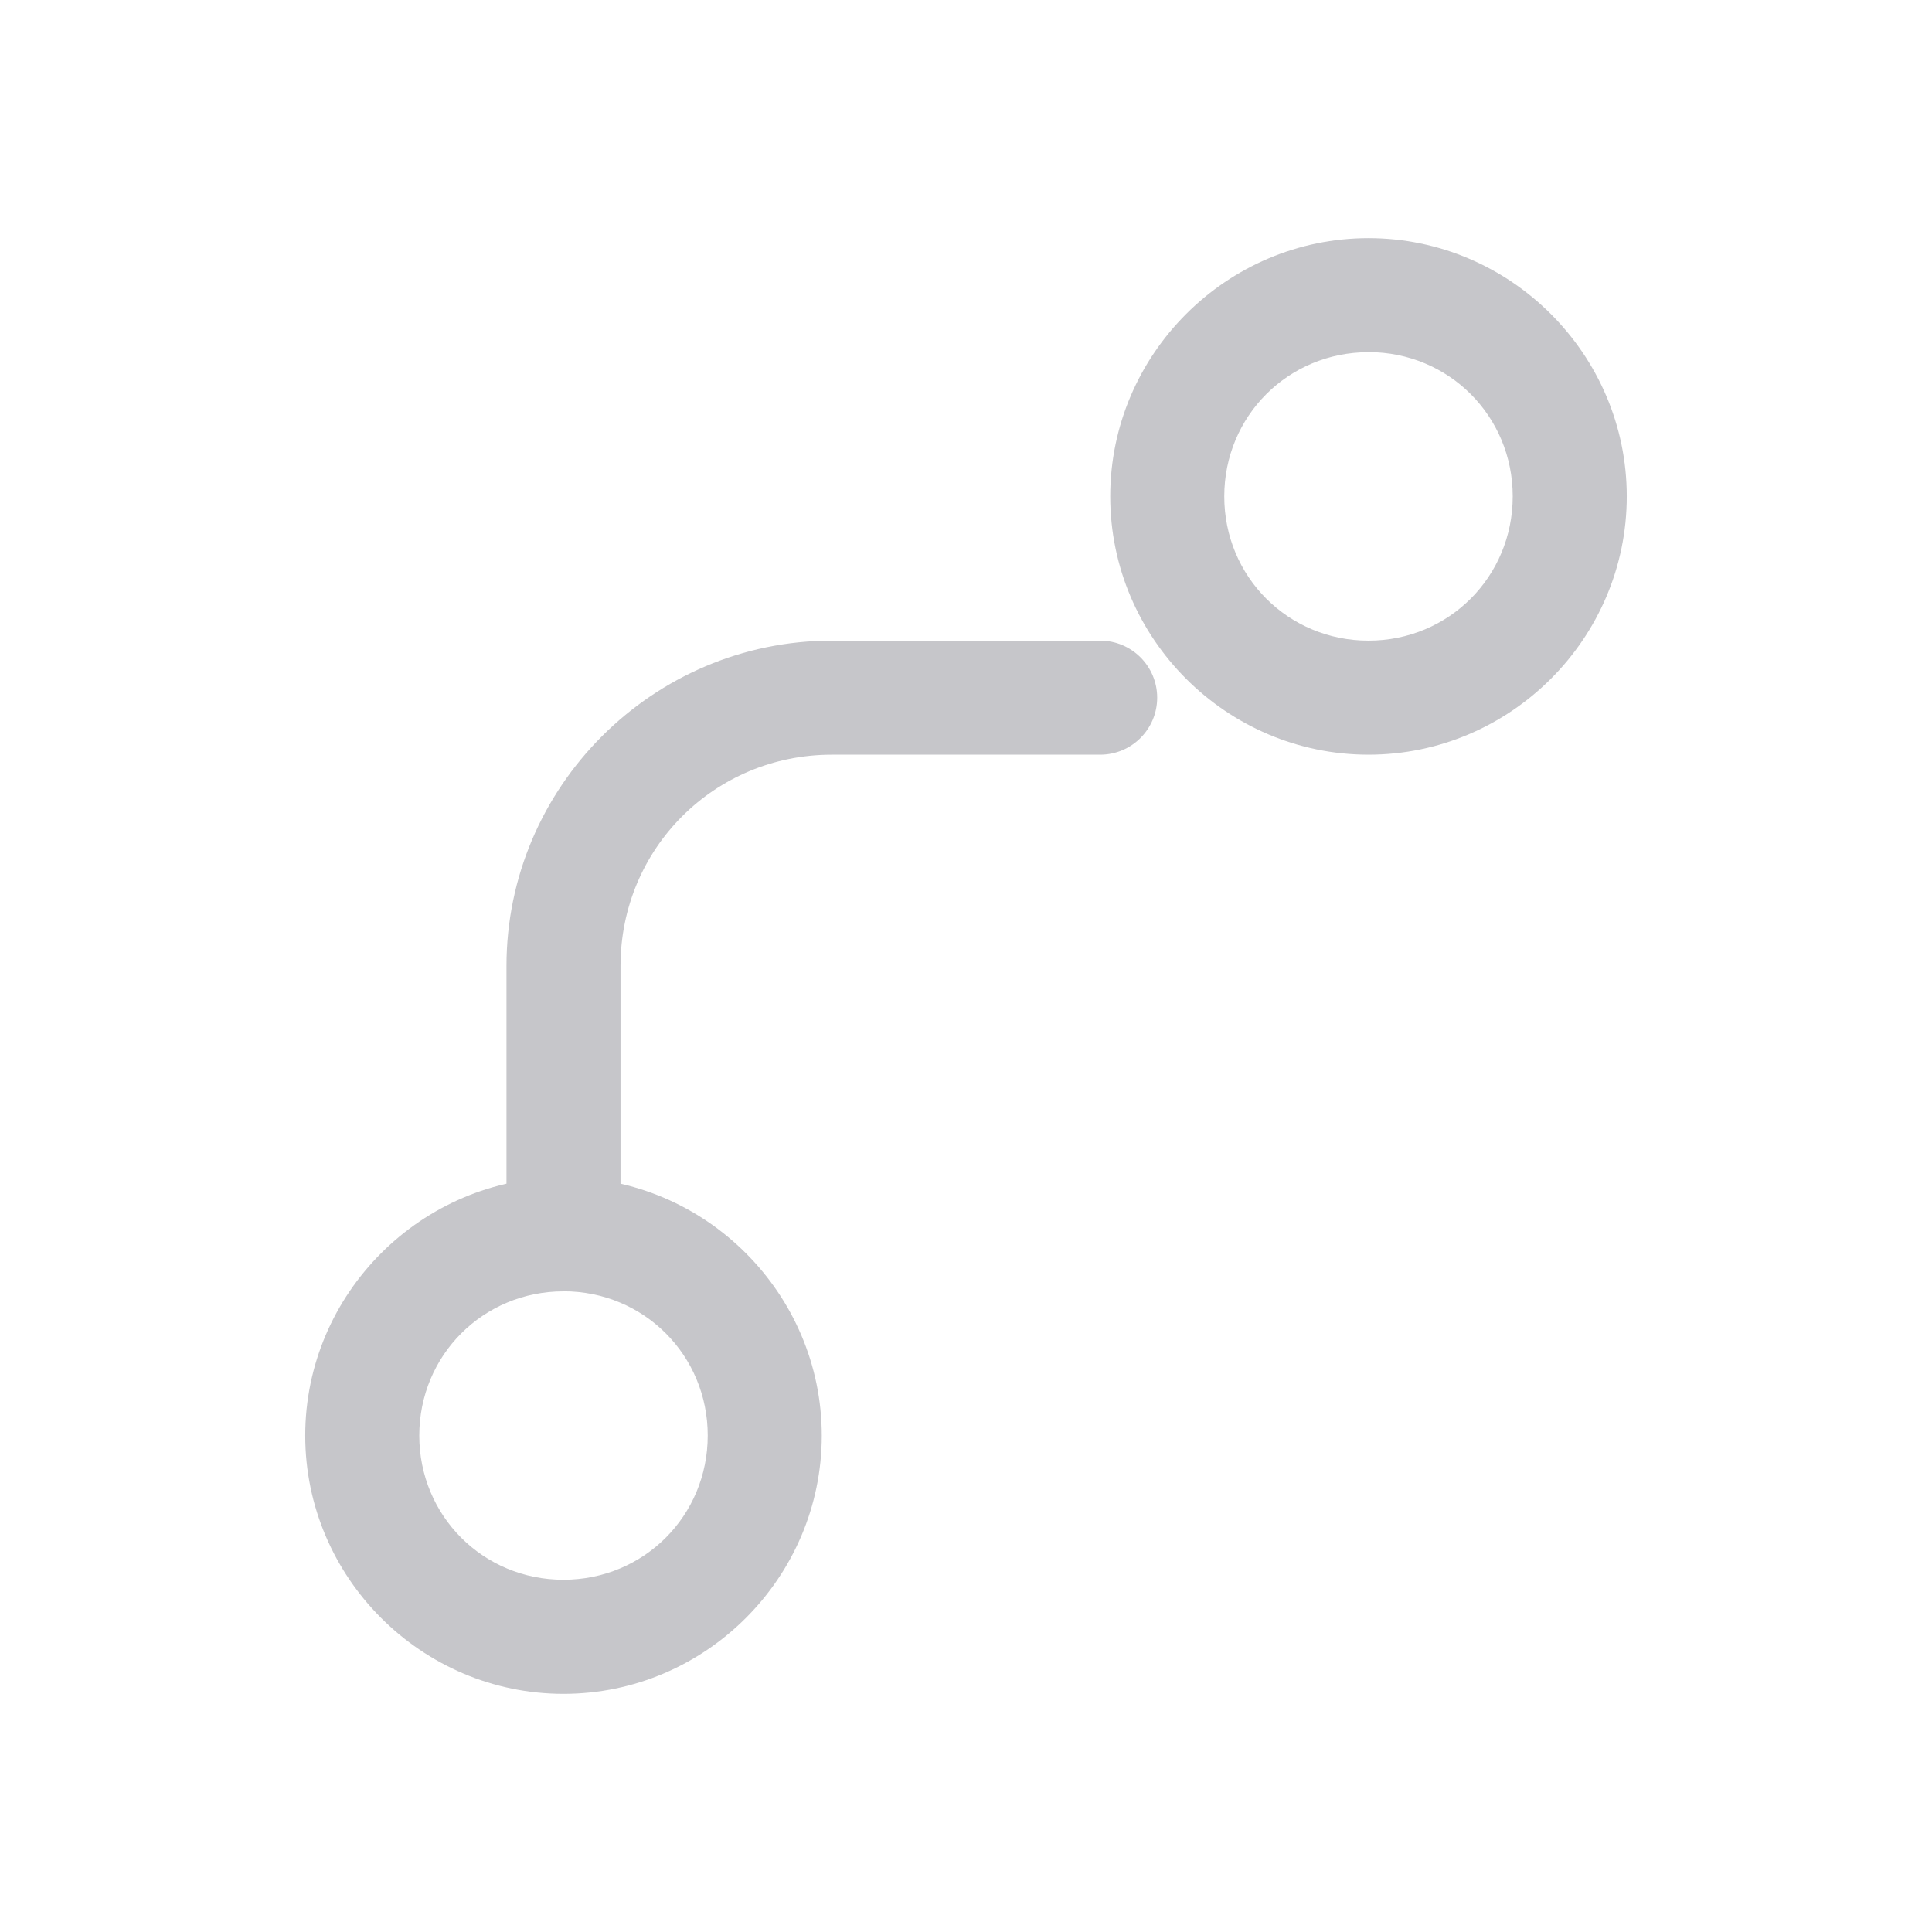
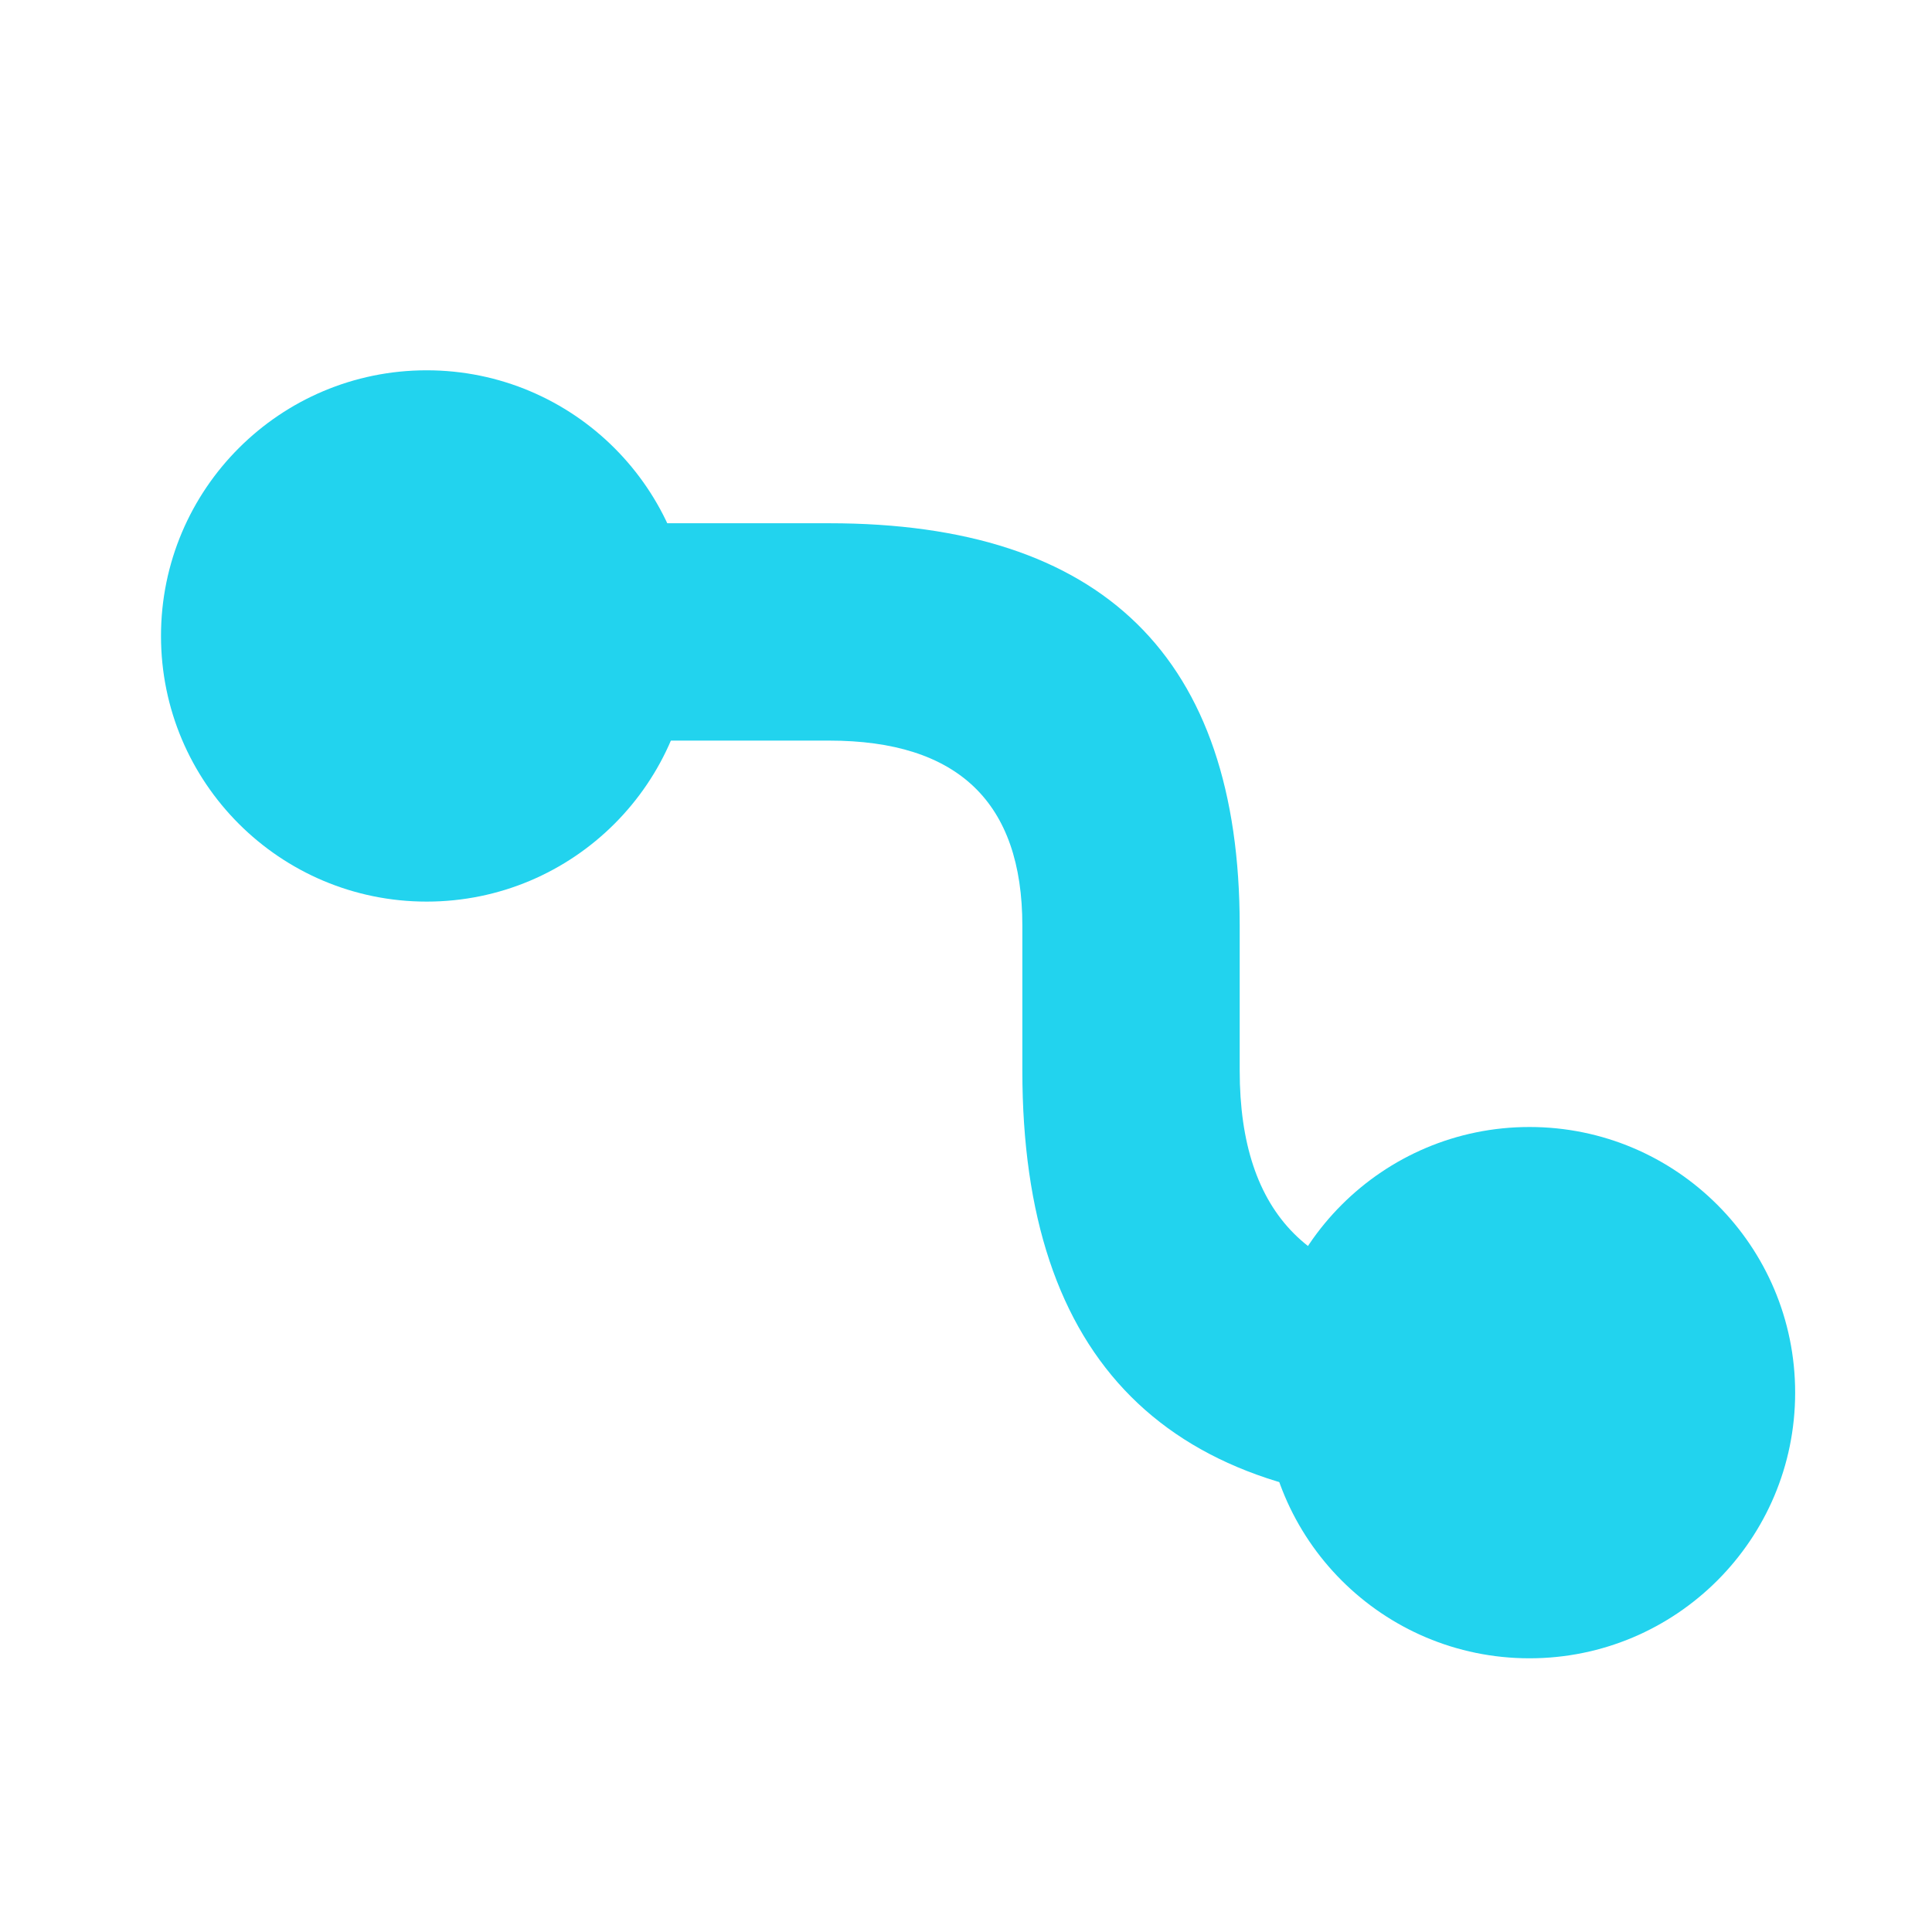
- <svg xmlns="http://www.w3.org/2000/svg" viewBox="0 0 24 24" fill="#c6c6ca">
-   <g transform="translate(2 2) scale(0.83333)">
-     <path fill="#c6c6ca" d="m 6,15.15 c -2.116,0 -3.85,1.733 -3.85,3.85 0,2.116 1.733,3.85 3.85,3.85 2.116,0 3.85,-1.733 3.85,-3.85 0,-2.116 -1.733,-3.85 -3.85,-3.85 z m 0,1.699 c 1.197,0 2.15,0.953 2.15,2.15 0,1.197 -0.953,2.15 -2.15,2.15 C 4.803,21.15 3.85,20.197 3.85,19 3.85,17.803 4.803,16.85 6,16.85 Z" />
-     <path fill="#c6c6ca" d="m 18,1.15 c -2.116,0 -3.85,1.733 -3.85,3.85 0,2.116 1.733,3.85 3.85,3.85 2.116,0 3.85,-1.733 3.85,-3.85 0,-2.116 -1.733,-3.85 -3.85,-3.85 z m 0,1.699 c 1.197,0 2.15,0.953 2.15,2.15 C 20.15,6.197 19.197,7.15 18,7.15 16.803,7.15 15.85,6.197 15.85,5 15.85,3.803 16.803,2.85 18,2.85 Z" />
-     <path fill="#c6c6ca" d="M 10,7.15 C 7.331,7.15 5.15,9.331 5.15,12 v 4 A 0.85,0.85 0 0 0 6,16.85 0.85,0.85 0 0 0 6.85,16 V 12 C 6.85,10.25 8.25,8.85 10,8.85 h 4 A 0.85,0.85 0 0 0 14.85,8 0.85,0.85 0 0 0 14,7.15 Z" />
-   </g>
+ <svg xmlns="http://www.w3.org/2000/svg" viewBox="0 0 24 24">
+   <path fill="#22d3ee" d="M5.5 6.5H10.3Q15.4 6.5 15.4 11.5V13.3Q15.4 16 18.1 16H19V18.7H18.1Q12.7 18.7 12.7 13.3V11.5Q12.7 9.2 10.3 9.2H5.5Z" />
+   <path fill="#22d3ee" d="M2 7.9a3.3 3.3 0 1 0 6.6 0a3.3 3.3 0 1 0 -6.6 0Z" />
+   <path fill="#22d3ee" d="M15.7 17.3a3.3 3.3 0 1 0 6.6 0a3.3 3.3 0 1 0 -6.6 0Z" />
</svg>
